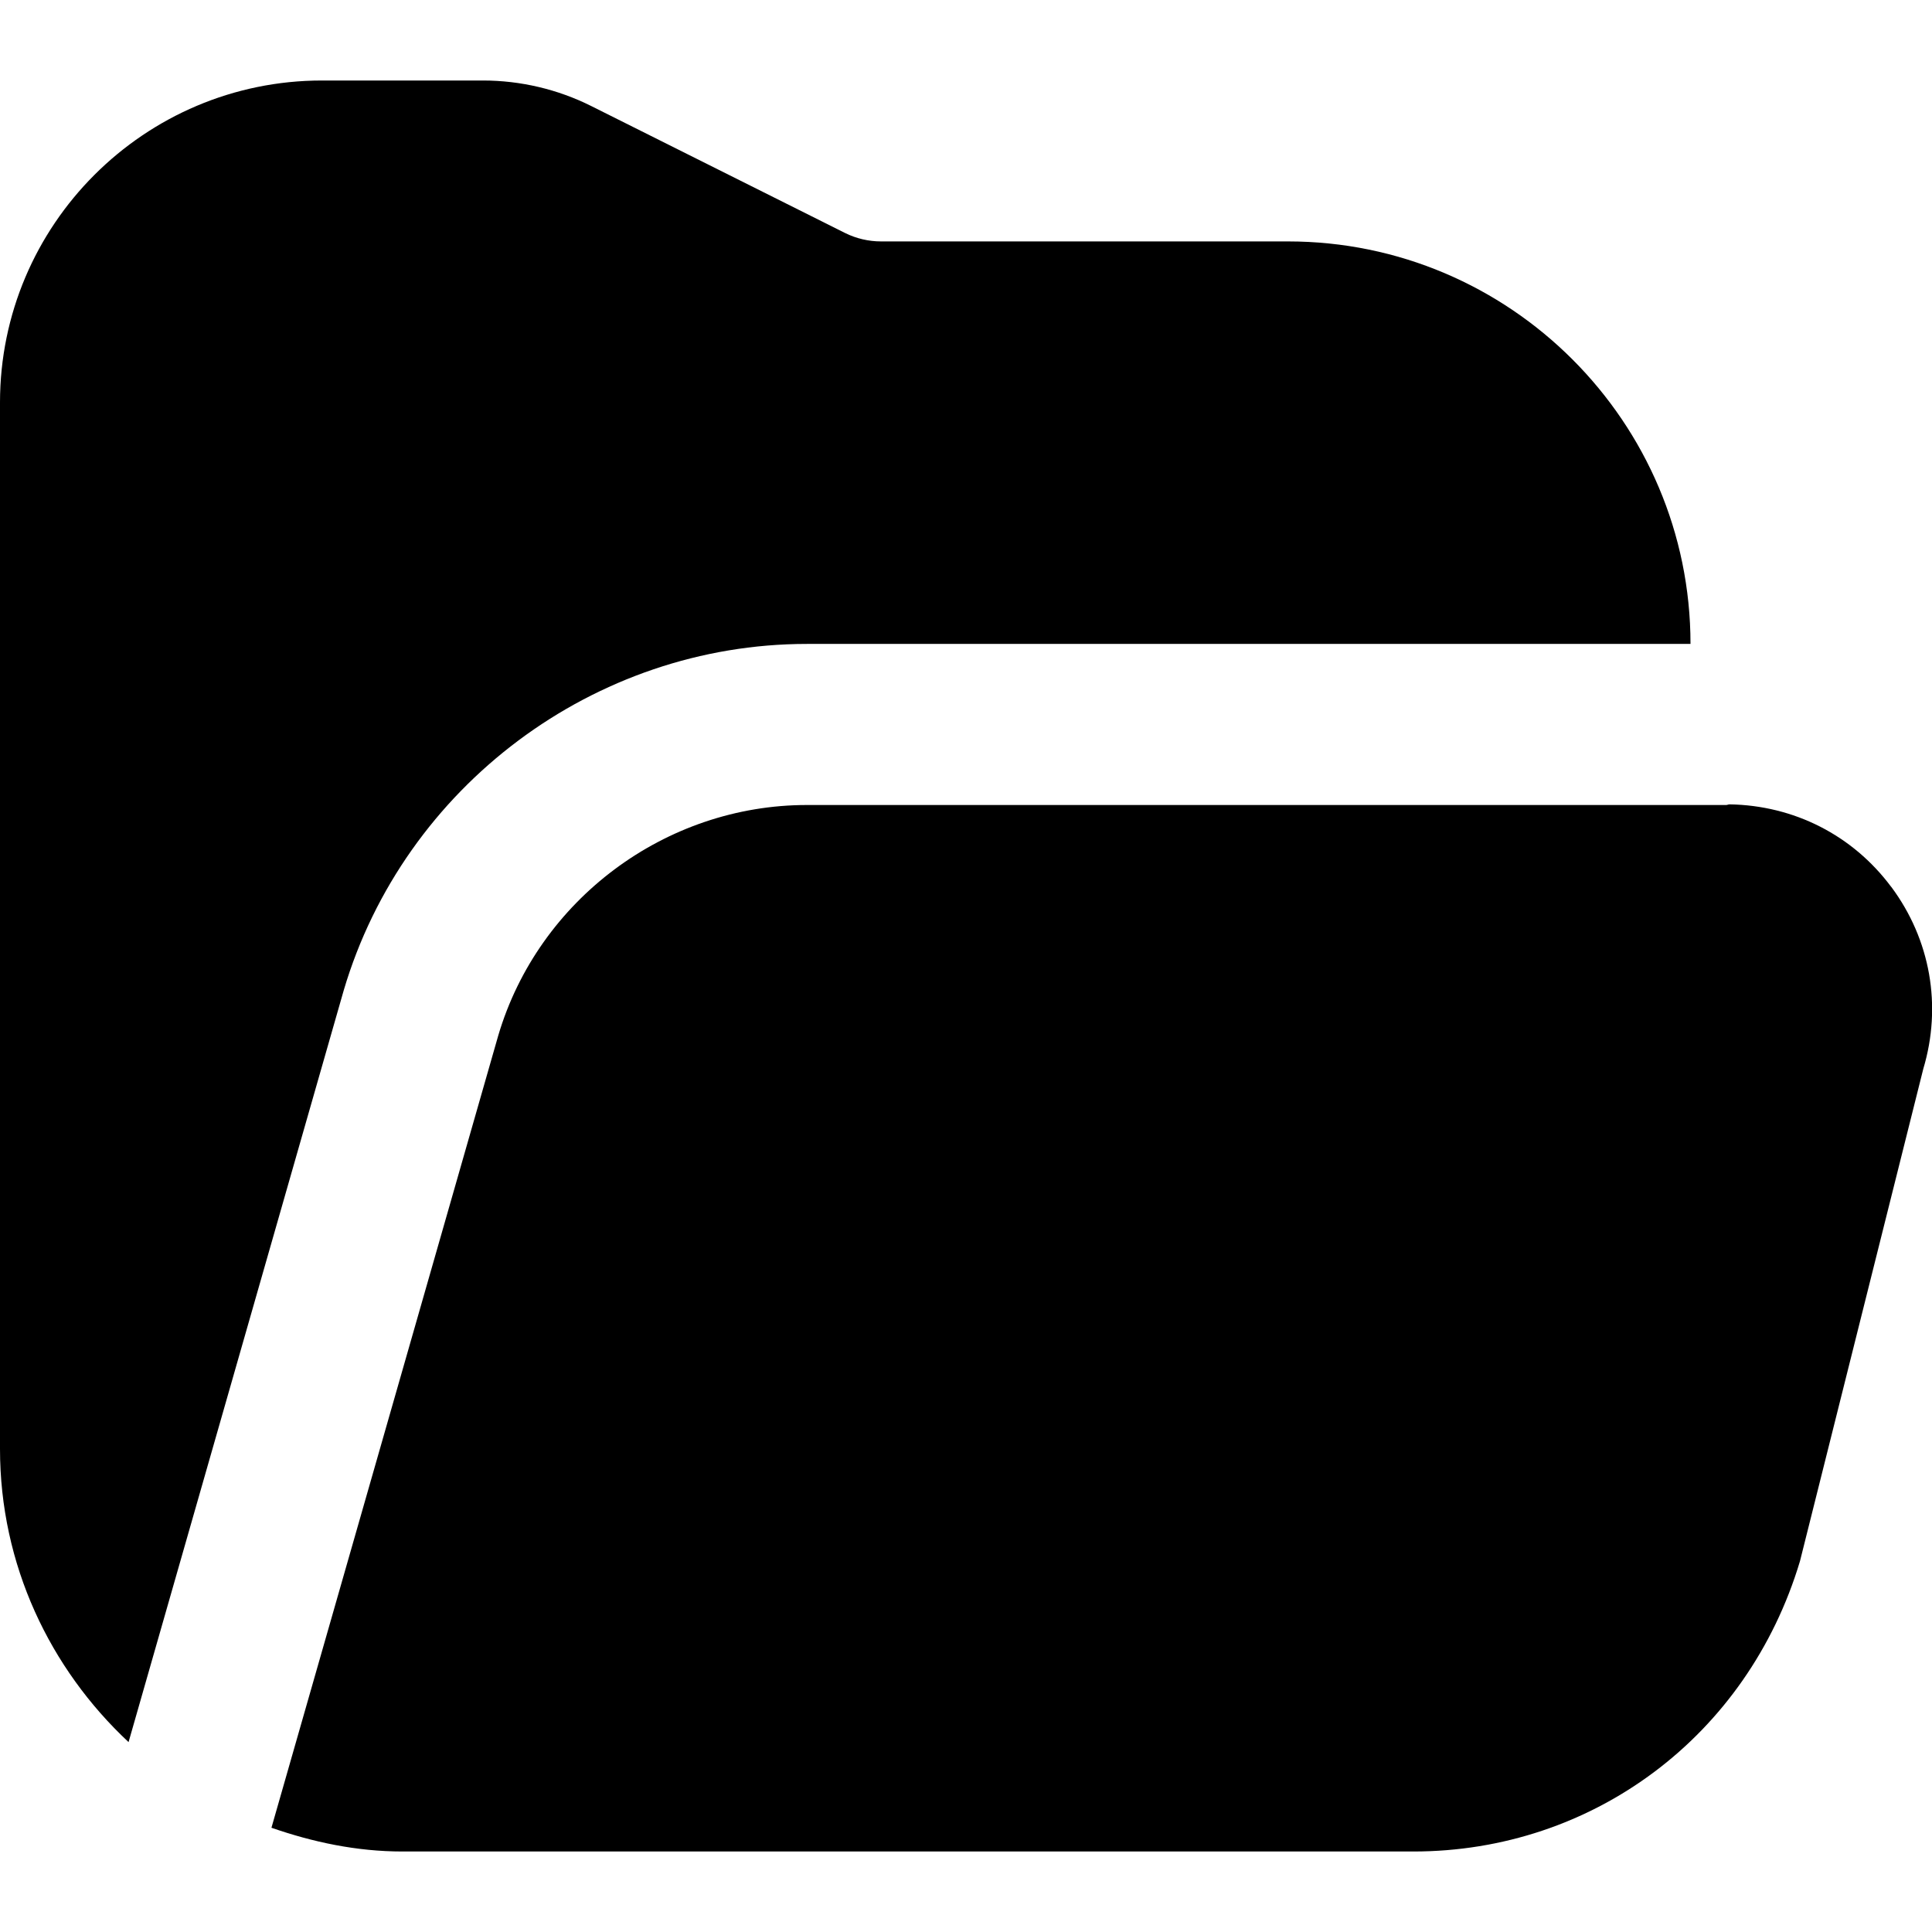
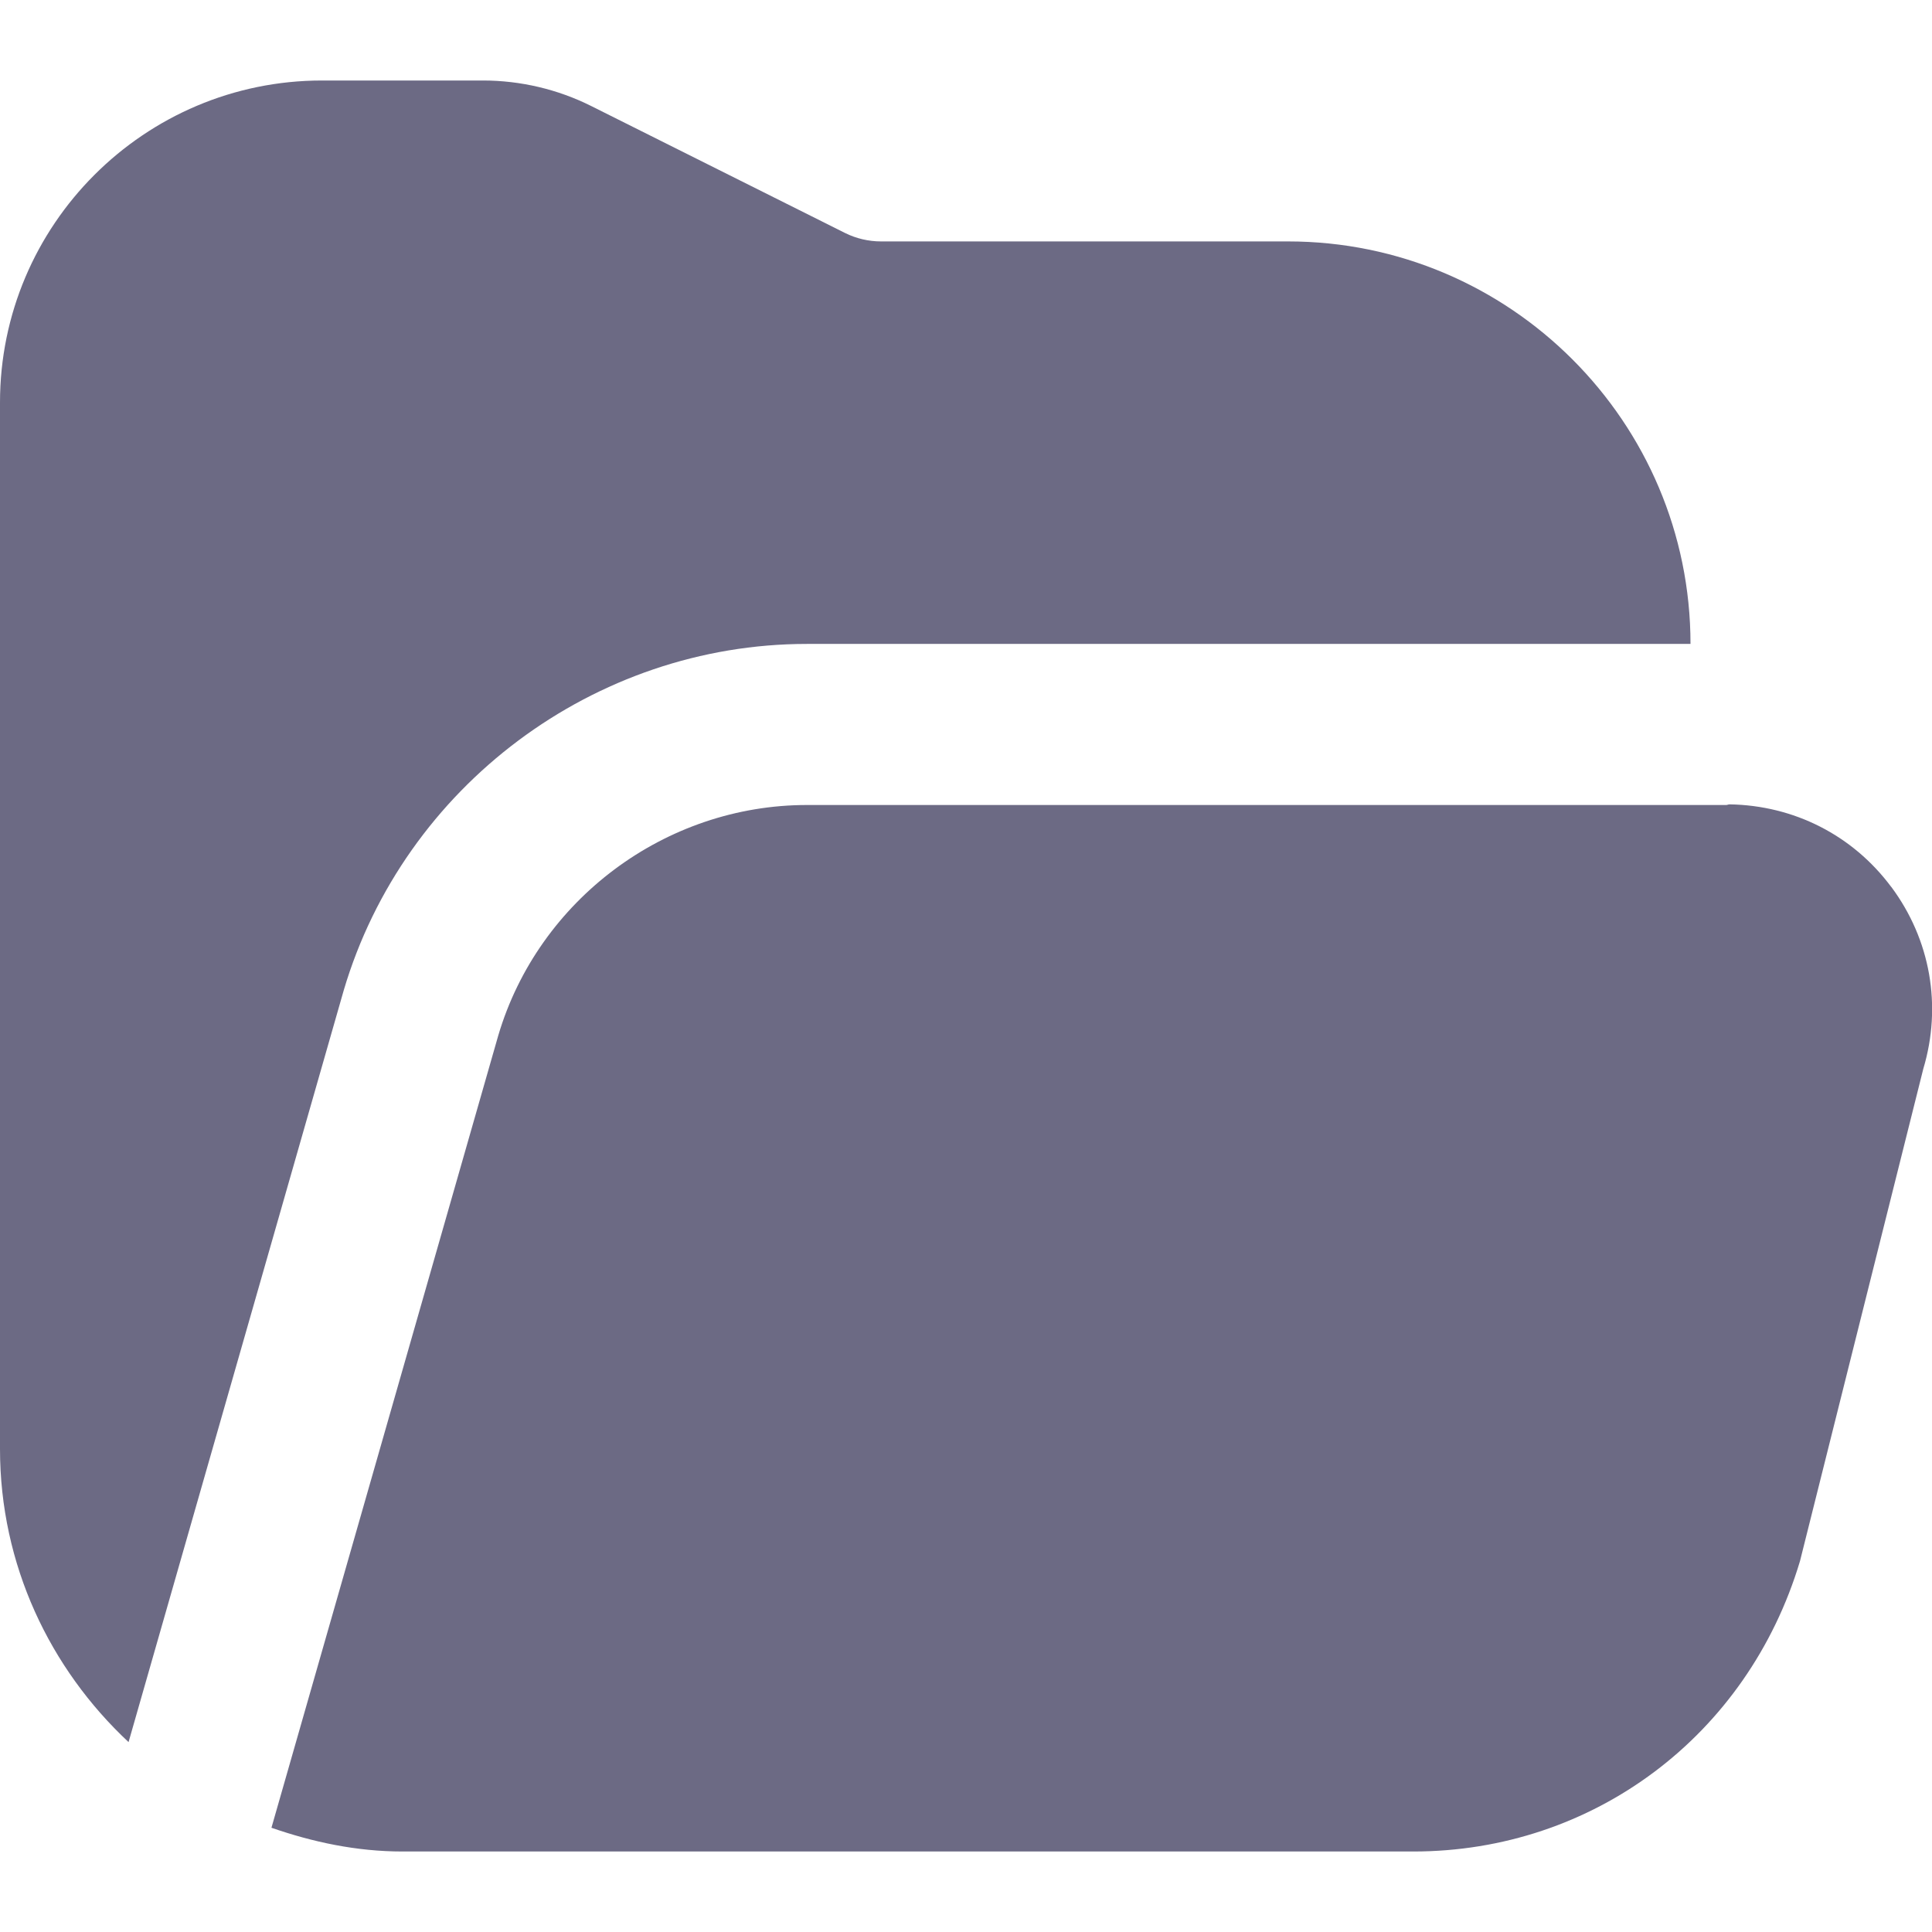
- <svg xmlns="http://www.w3.org/2000/svg" id="Layer_1" data-name="Layer 1" viewBox="0 0 24 24" width="512" height="512">
+ <svg xmlns="http://www.w3.org/2000/svg" id="Layer_1" data-name="Layer 1" viewBox="0 0 24 24" width="512" height="512" fill="#6c6a84">
  <path d="m0,18V5C0,2.794,1.794,1,4,1h2c.464,0,.928.109,1.342.316l3.155,1.578c.138.069.293.105.447.105h5.056c2.757,0,5,2.243,5,5h-10.976c-2.638,0-5.003,1.766-5.754,4.303l-2.673,9.339c-.977-.913-1.597-2.203-1.597-3.642Zm23.493-6.983c-.479-.643-1.209-1.012-2.008-1.025-.015,0-.027.008-.042.008h-11.419c-1.758,0-3.335,1.177-3.834,2.862l-2.818,9.843c.513.178,1.055.295,1.628.295h12.558c2.226,0,4.15-1.432,4.802-3.607l1.532-6.116c.234-.782.089-1.605-.398-2.26Z" />
</svg>
